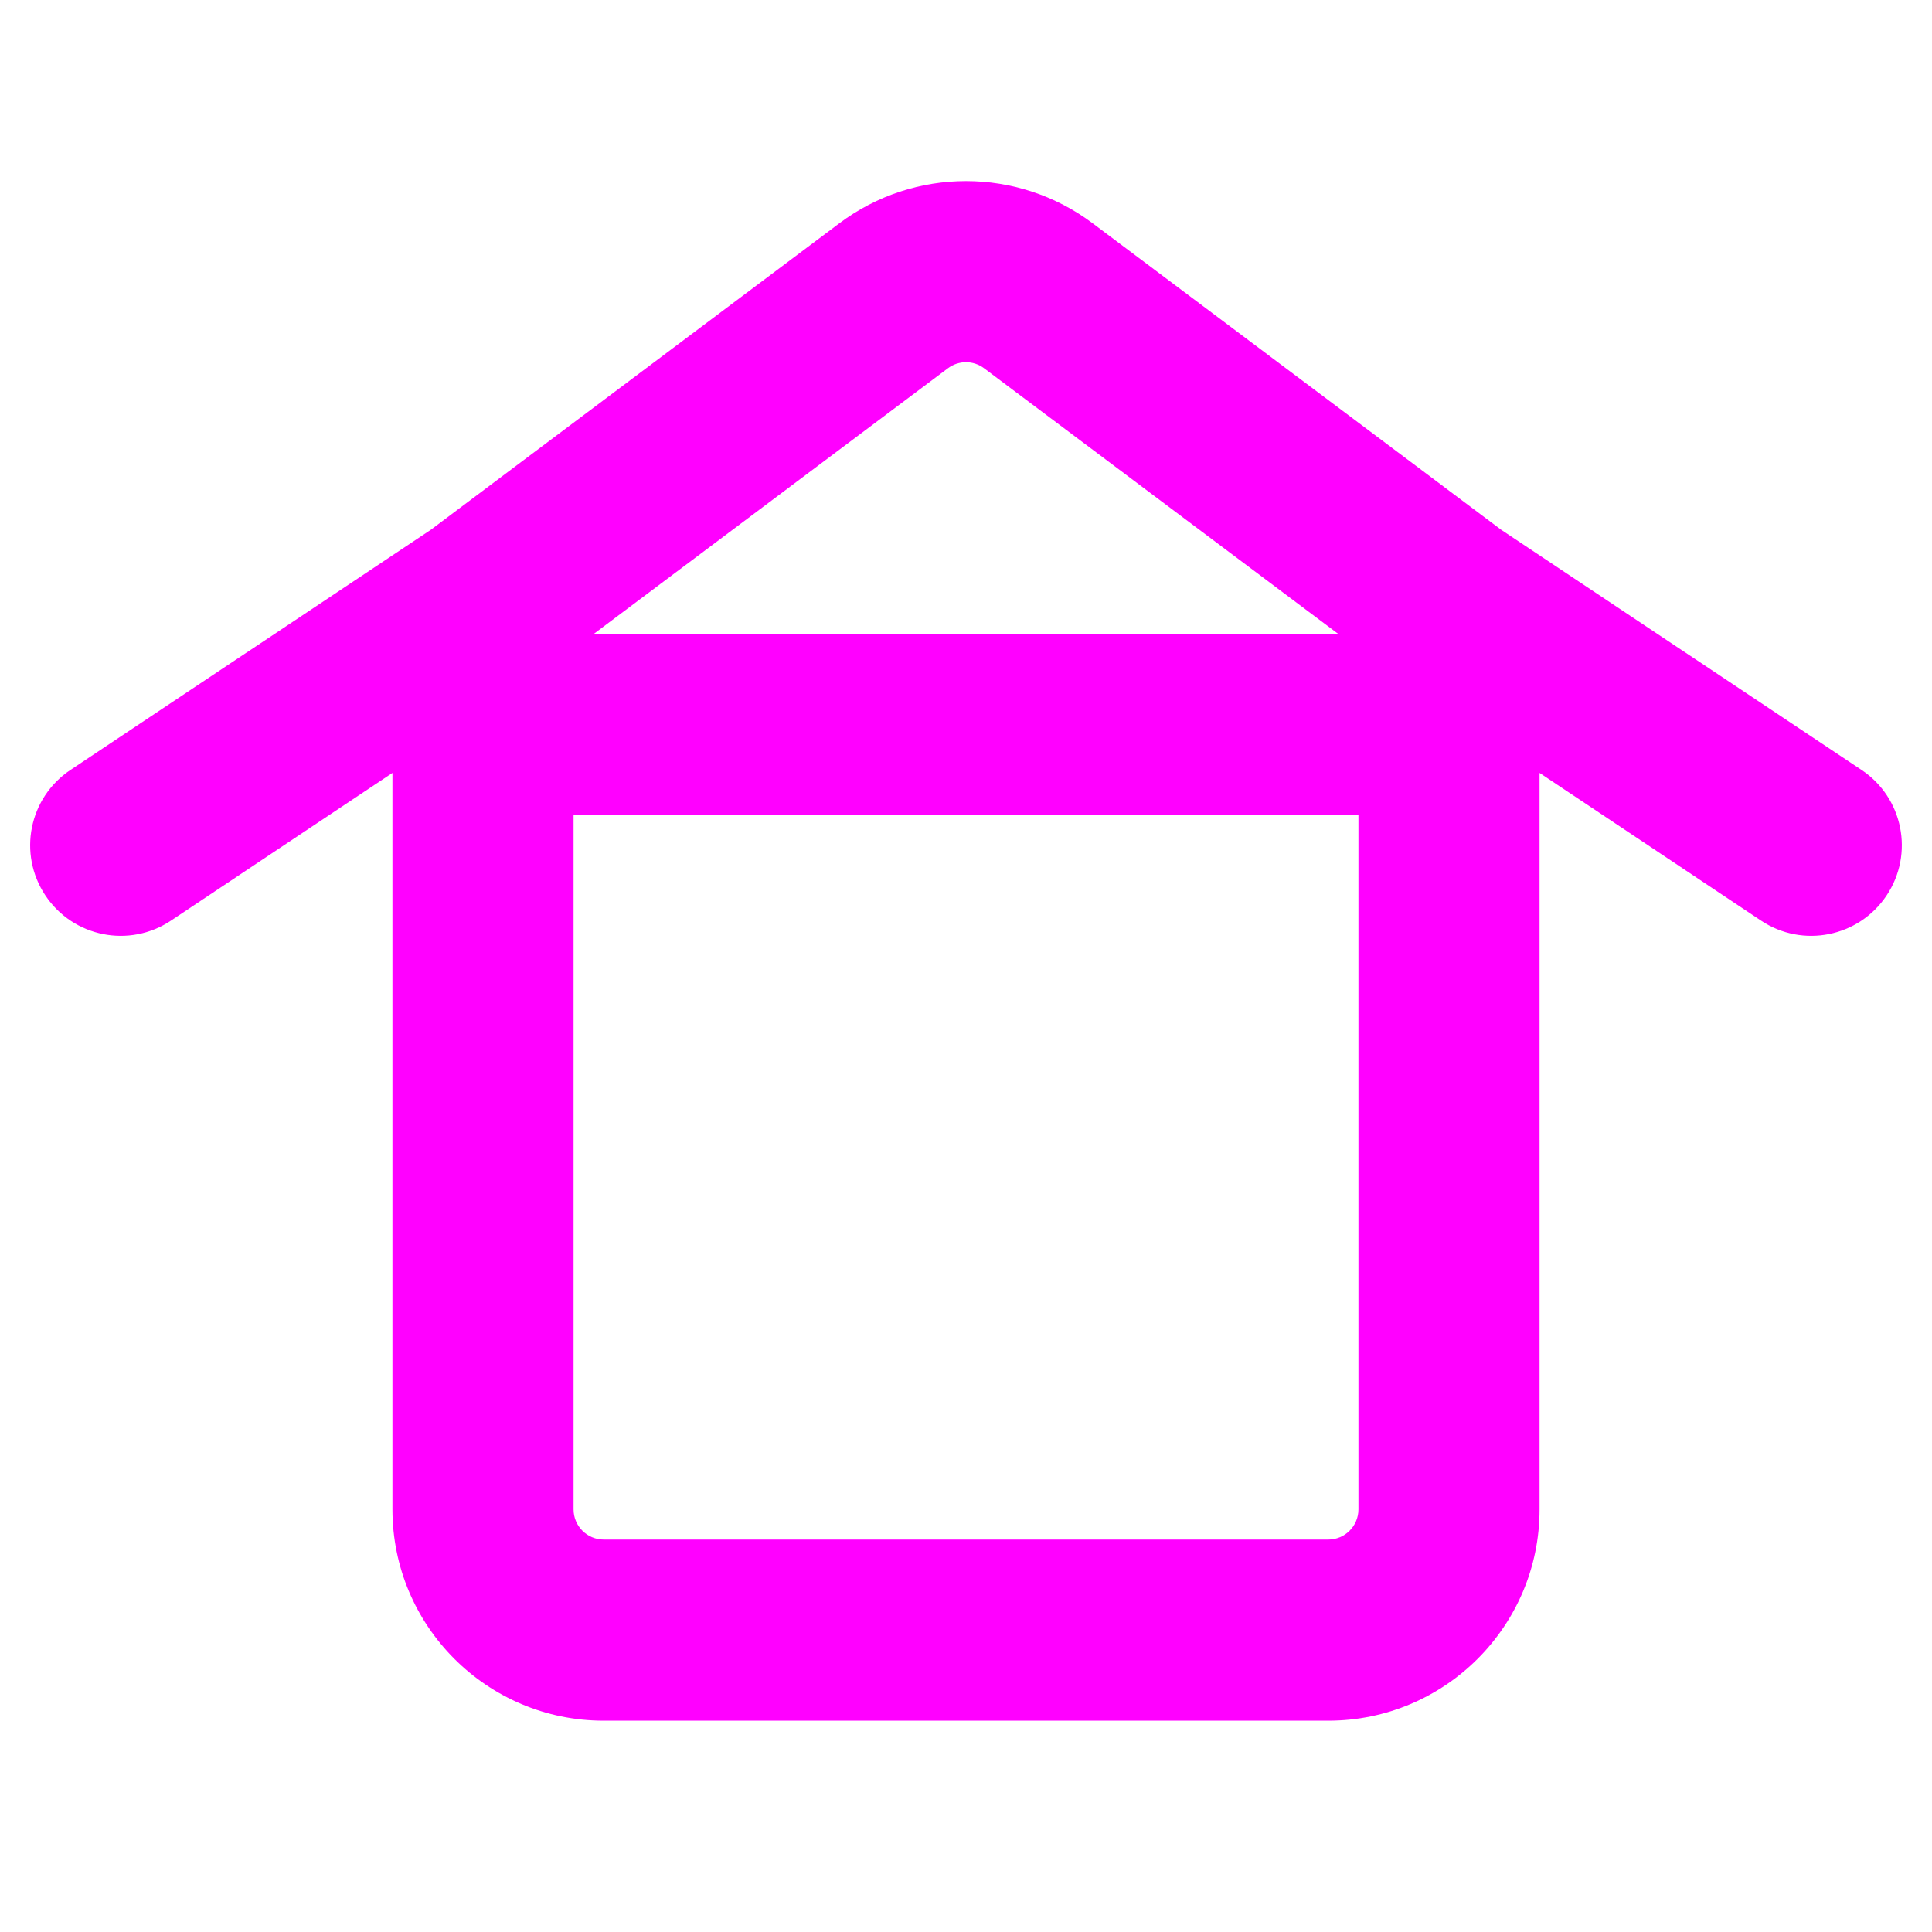
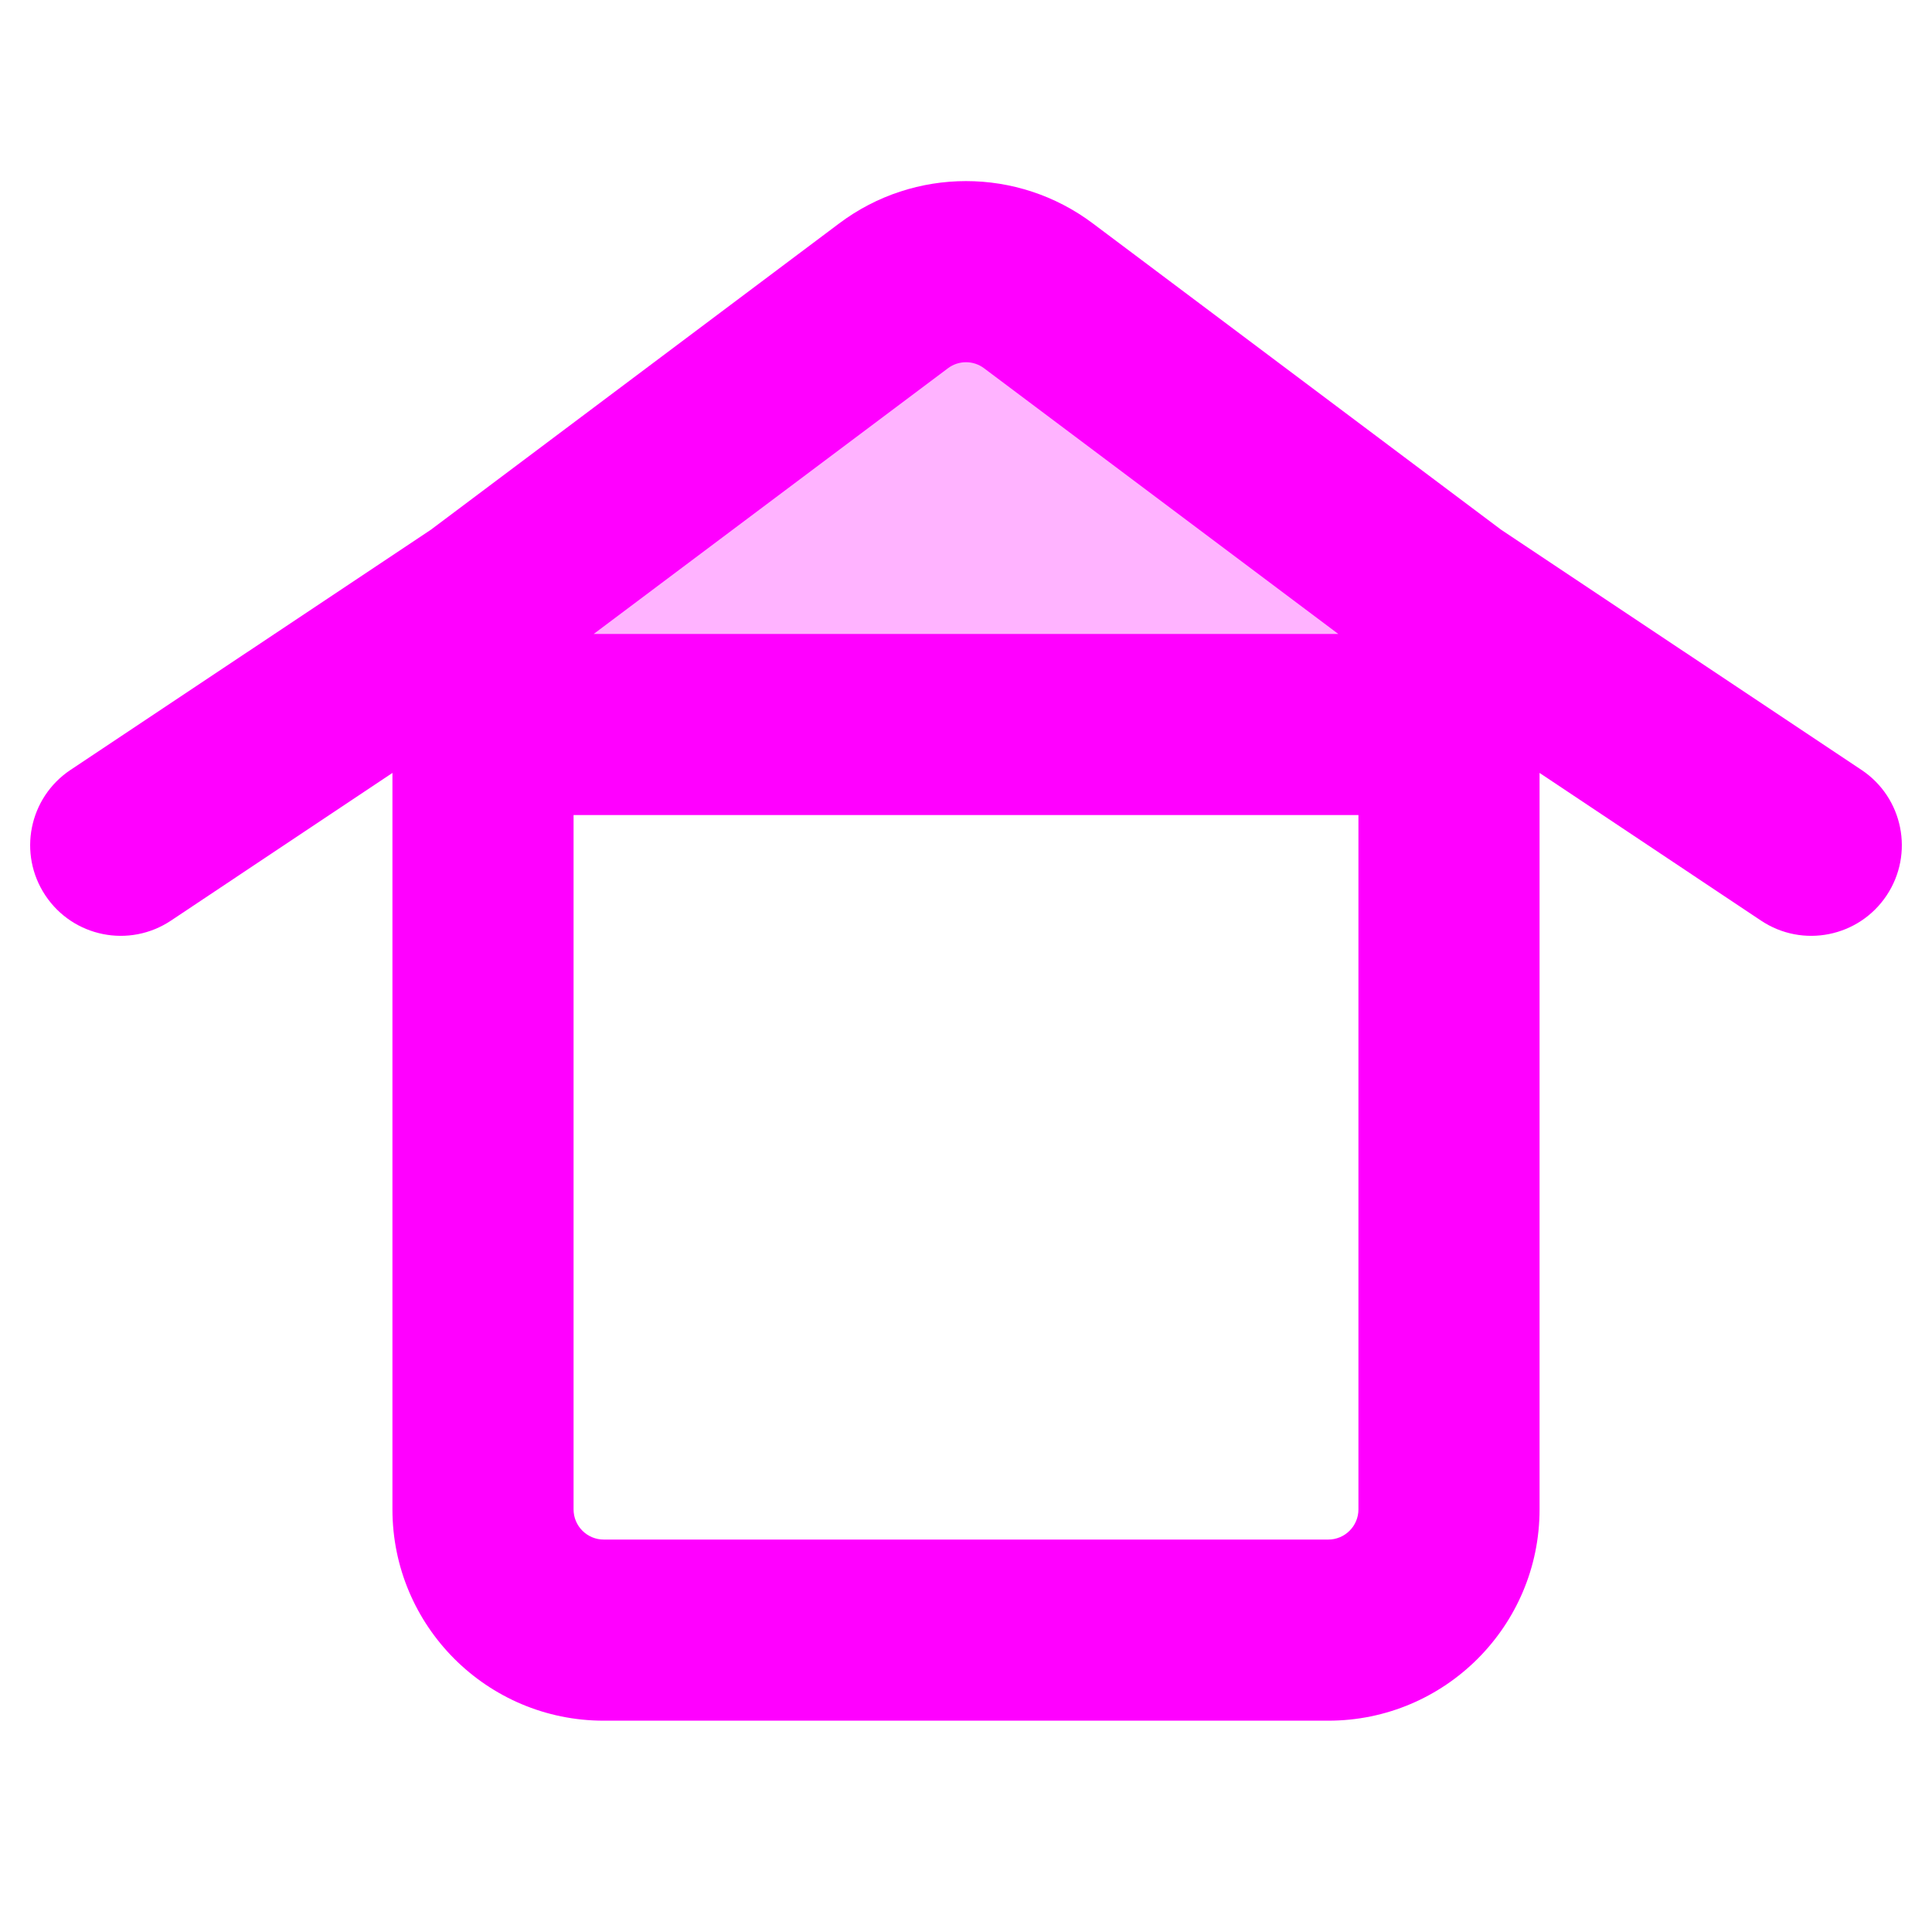
<svg xmlns="http://www.w3.org/2000/svg" width="16" height="16" viewBox="0 0 16 16" fill="none">
+   <path opacity="0.3" d="M8 2.5L4.5 5V6.5H11.5V5L8 2.5Z" fill="#FF00FF" />
  <path fill-rule="evenodd" clip-rule="evenodd" d="M6.95 1.85C7.572 1.383 8.428 1.383 9.05 1.85L12.433 4.388L15.416 6.376C15.761 6.606 15.854 7.071 15.624 7.416C15.394 7.761 14.928 7.854 14.584 7.624L12.75 6.401V12.5C12.75 13.466 11.966 14.25 11 14.25H5C4.033 14.25 3.25 13.466 3.25 12.5V6.401L1.416 7.624C1.071 7.854 0.606 7.761 0.376 7.416C0.146 7.071 0.239 6.606 0.584 6.376L3.567 4.388L6.95 1.85ZM4.75 6.75V12.5C4.75 12.638 4.862 12.75 5 12.75H11C11.138 12.75 11.25 12.638 11.25 12.5V6.75H4.75ZM11.083 5.25L8.15 3.05C8.061 2.983 7.939 2.983 7.85 3.05L4.917 5.25H11.083Z" fill="#FF00FF" />
</svg>
